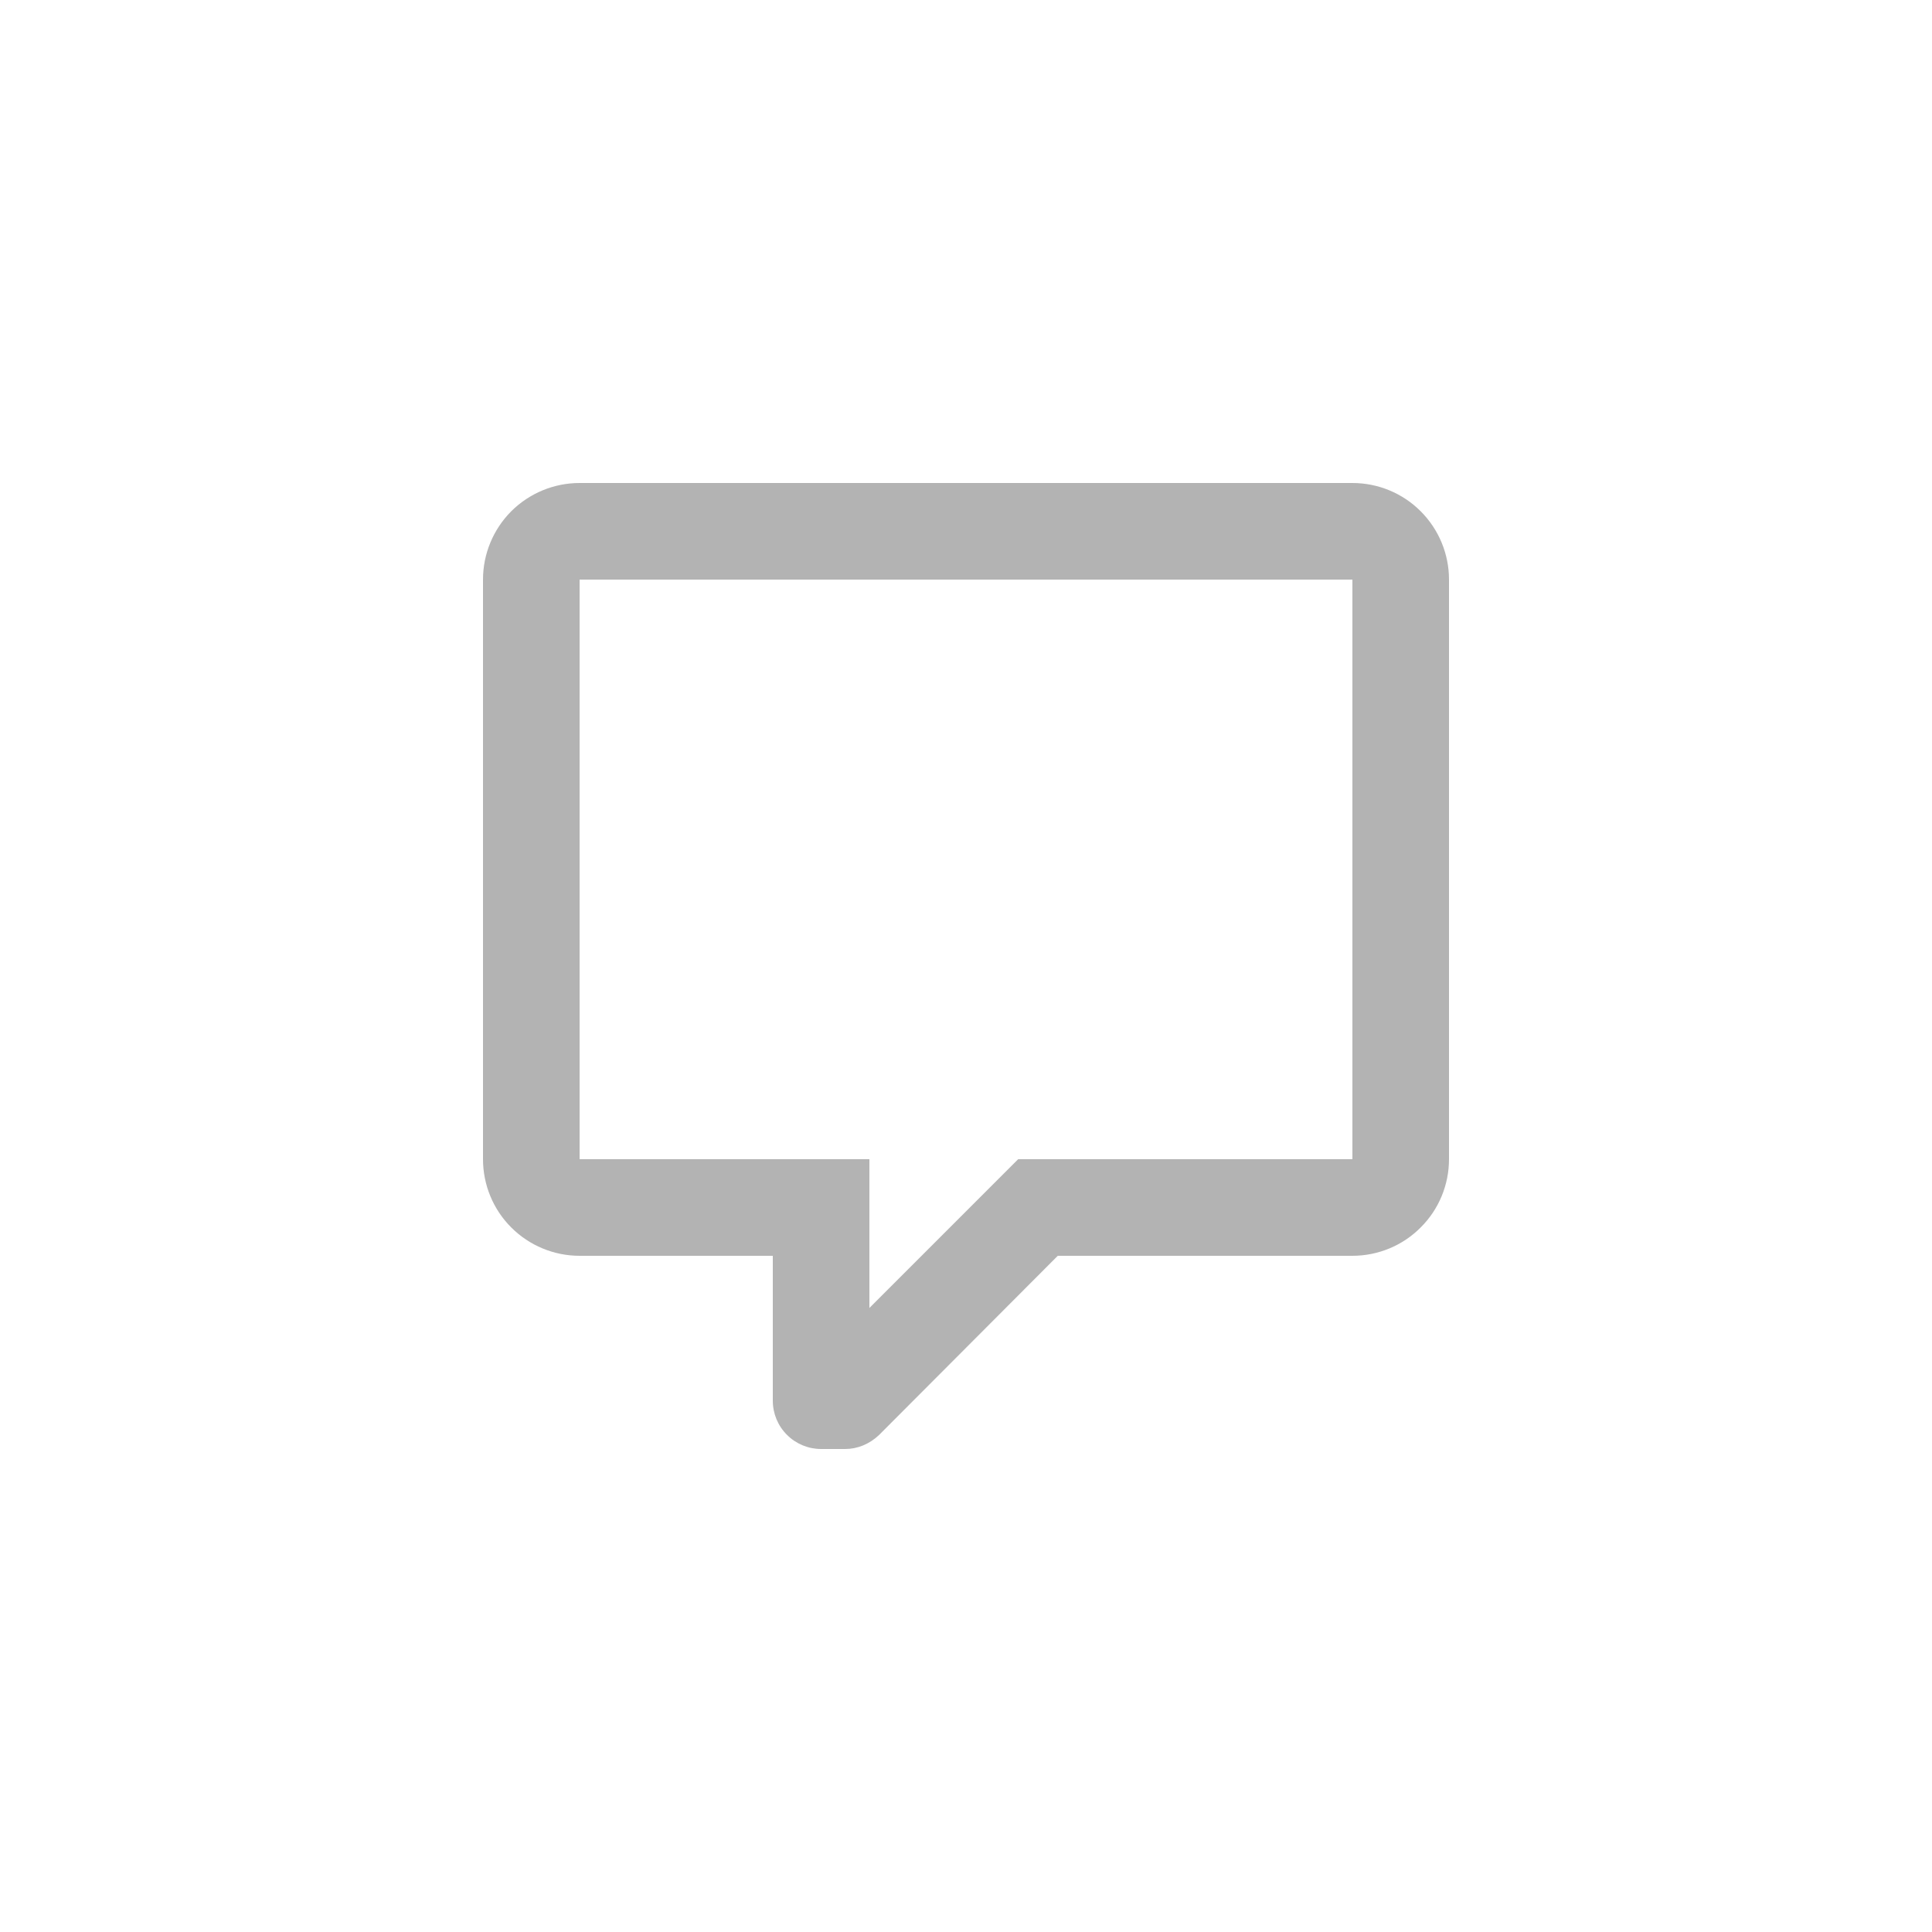
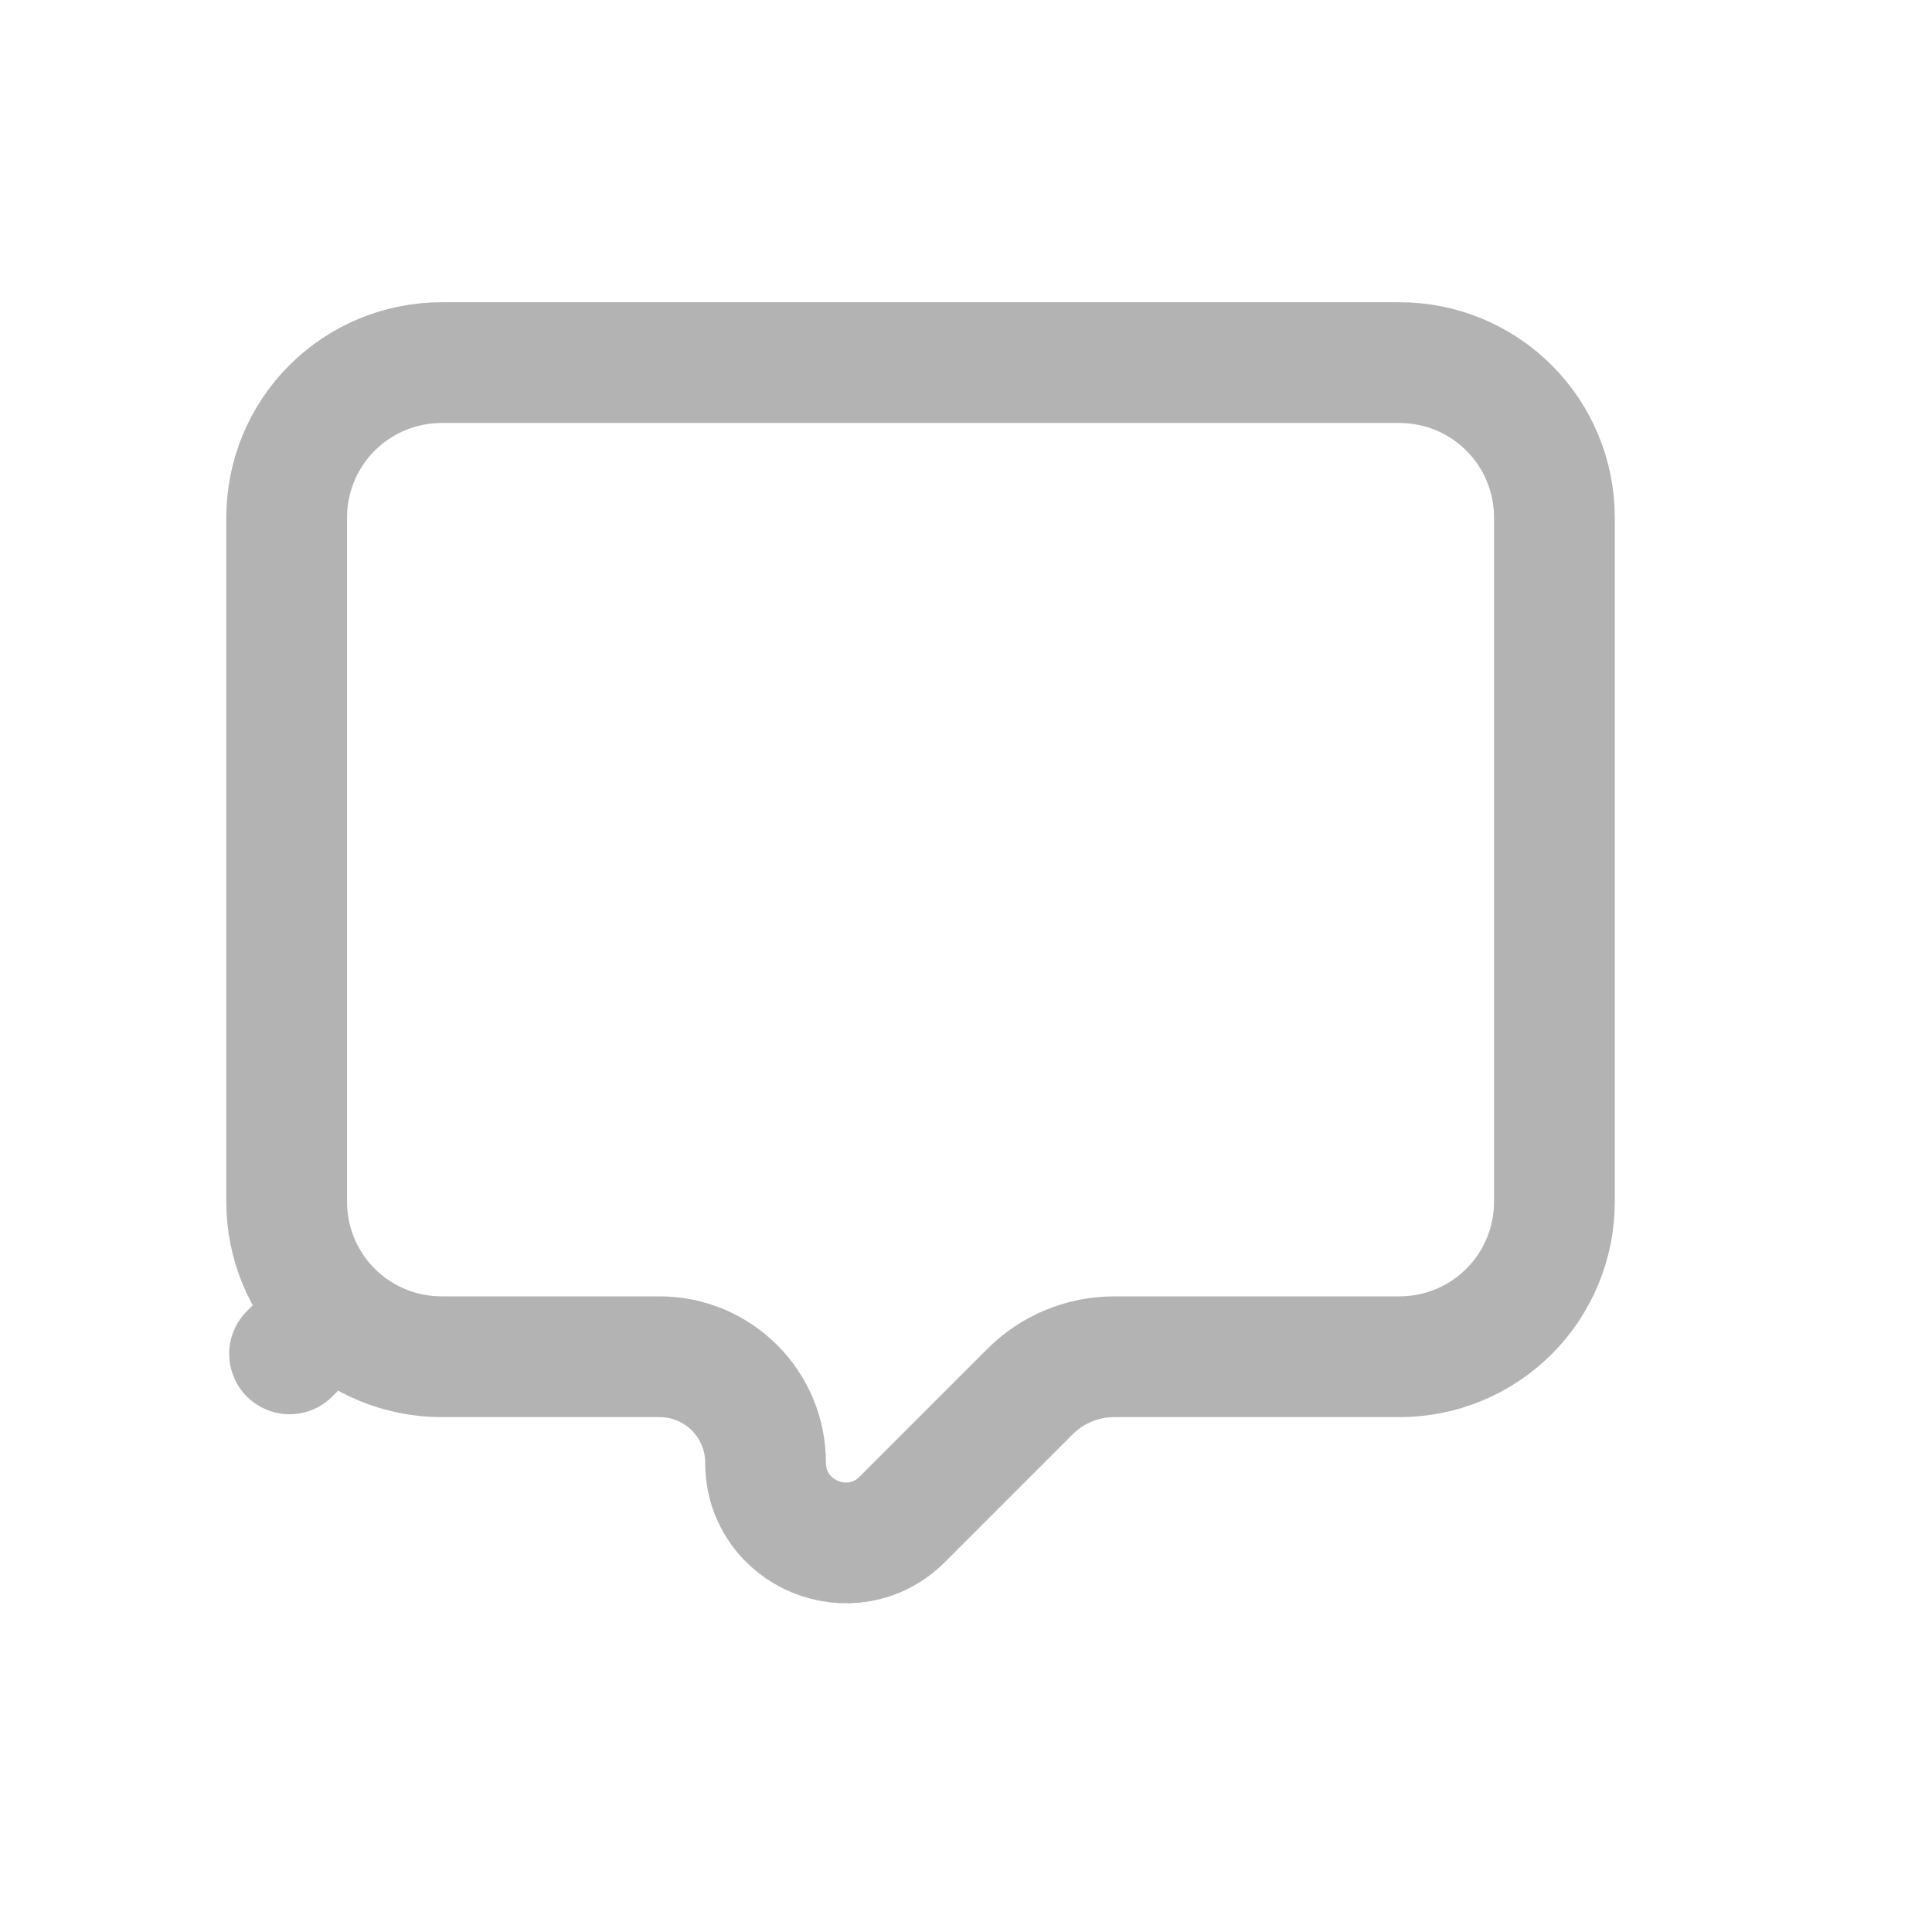
- <svg xmlns="http://www.w3.org/2000/svg" width="24" height="24" viewBox="0 0 24 24" fill="none">
-   <path d="M10.2 18C10.041 18 9.888 17.937 9.776 17.824C9.663 17.712 9.6 17.559 9.6 17.4V15.6H7.2C6.882 15.6 6.577 15.474 6.351 15.248C6.126 15.024 6 14.718 6 14.4V7.2C6 6.882 6.126 6.577 6.351 6.351C6.577 6.126 6.882 6 7.2 6H16.8C17.118 6 17.424 6.126 17.648 6.351C17.874 6.577 18 6.882 18 7.2V14.4C18 14.718 17.874 15.024 17.648 15.248C17.424 15.474 17.118 15.6 16.8 15.6H13.14L10.92 17.826C10.8 17.94 10.65 18 10.5 18H10.2ZM10.8 14.4V16.248L12.648 14.4H16.8V7.2H7.2V14.4H10.8Z" fill="#B3B3B3" />
+ <svg xmlns="http://www.w3.org/2000/svg" width="16" height="16" viewBox="0 0 16 16" fill="none">
+   <path d="M9.226 11.236H9.226C8.965 11.236 8.715 11.34 8.531 11.524C8.531 11.524 8.531 11.524 8.531 11.524L7.473 12.582C7.055 13 6.34 12.705 6.34 12.113C6.34 11.629 5.947 11.236 5.463 11.236H3.657C3.317 11.236 2.99 11.101 2.749 10.86L2.398 11.212L2.749 10.86C2.509 10.62 2.374 10.293 2.374 9.953V4.286C2.374 3.946 2.509 3.619 2.749 3.379C2.99 3.138 3.317 3.003 3.657 3.003H11.59C11.931 3.003 12.257 3.138 12.498 3.379C12.738 3.619 12.873 3.946 12.873 4.286V9.953C12.873 10.293 12.738 10.62 12.498 10.86C12.257 11.101 11.931 11.236 11.59 11.236H9.226Z" stroke="#B3B3B3" stroke-linecap="round" stroke-linejoin="round" />
</svg>
